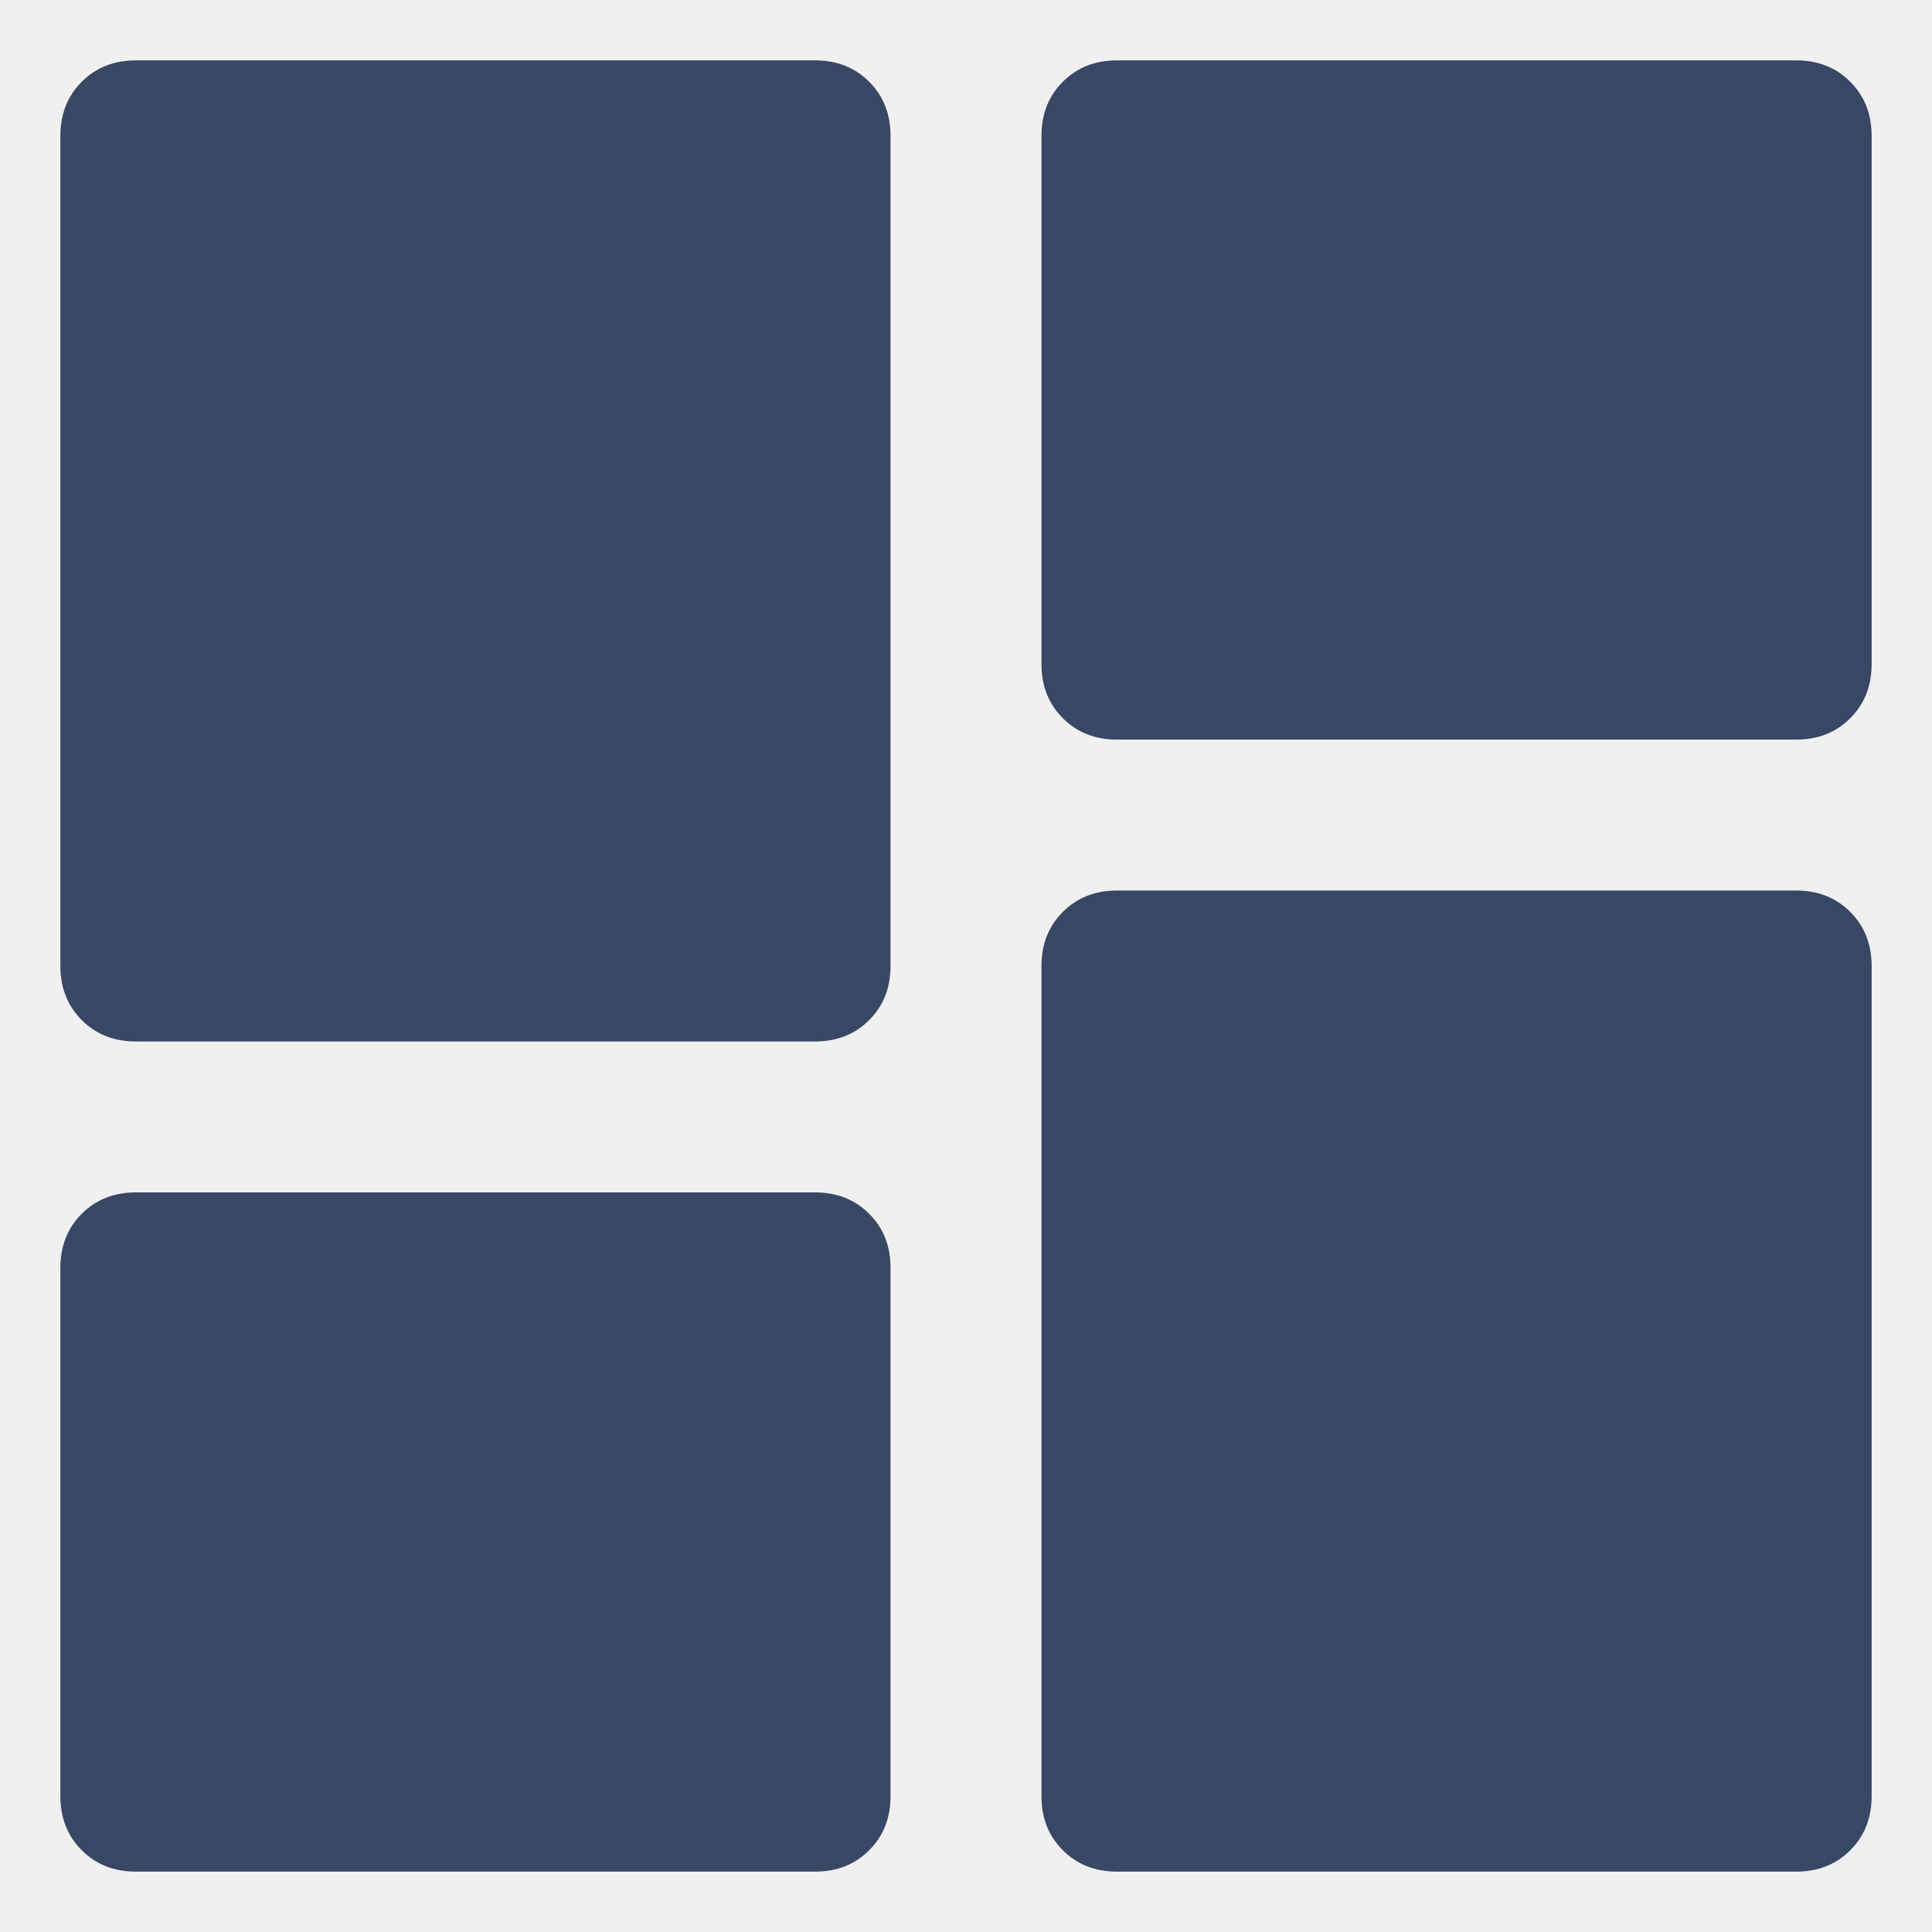
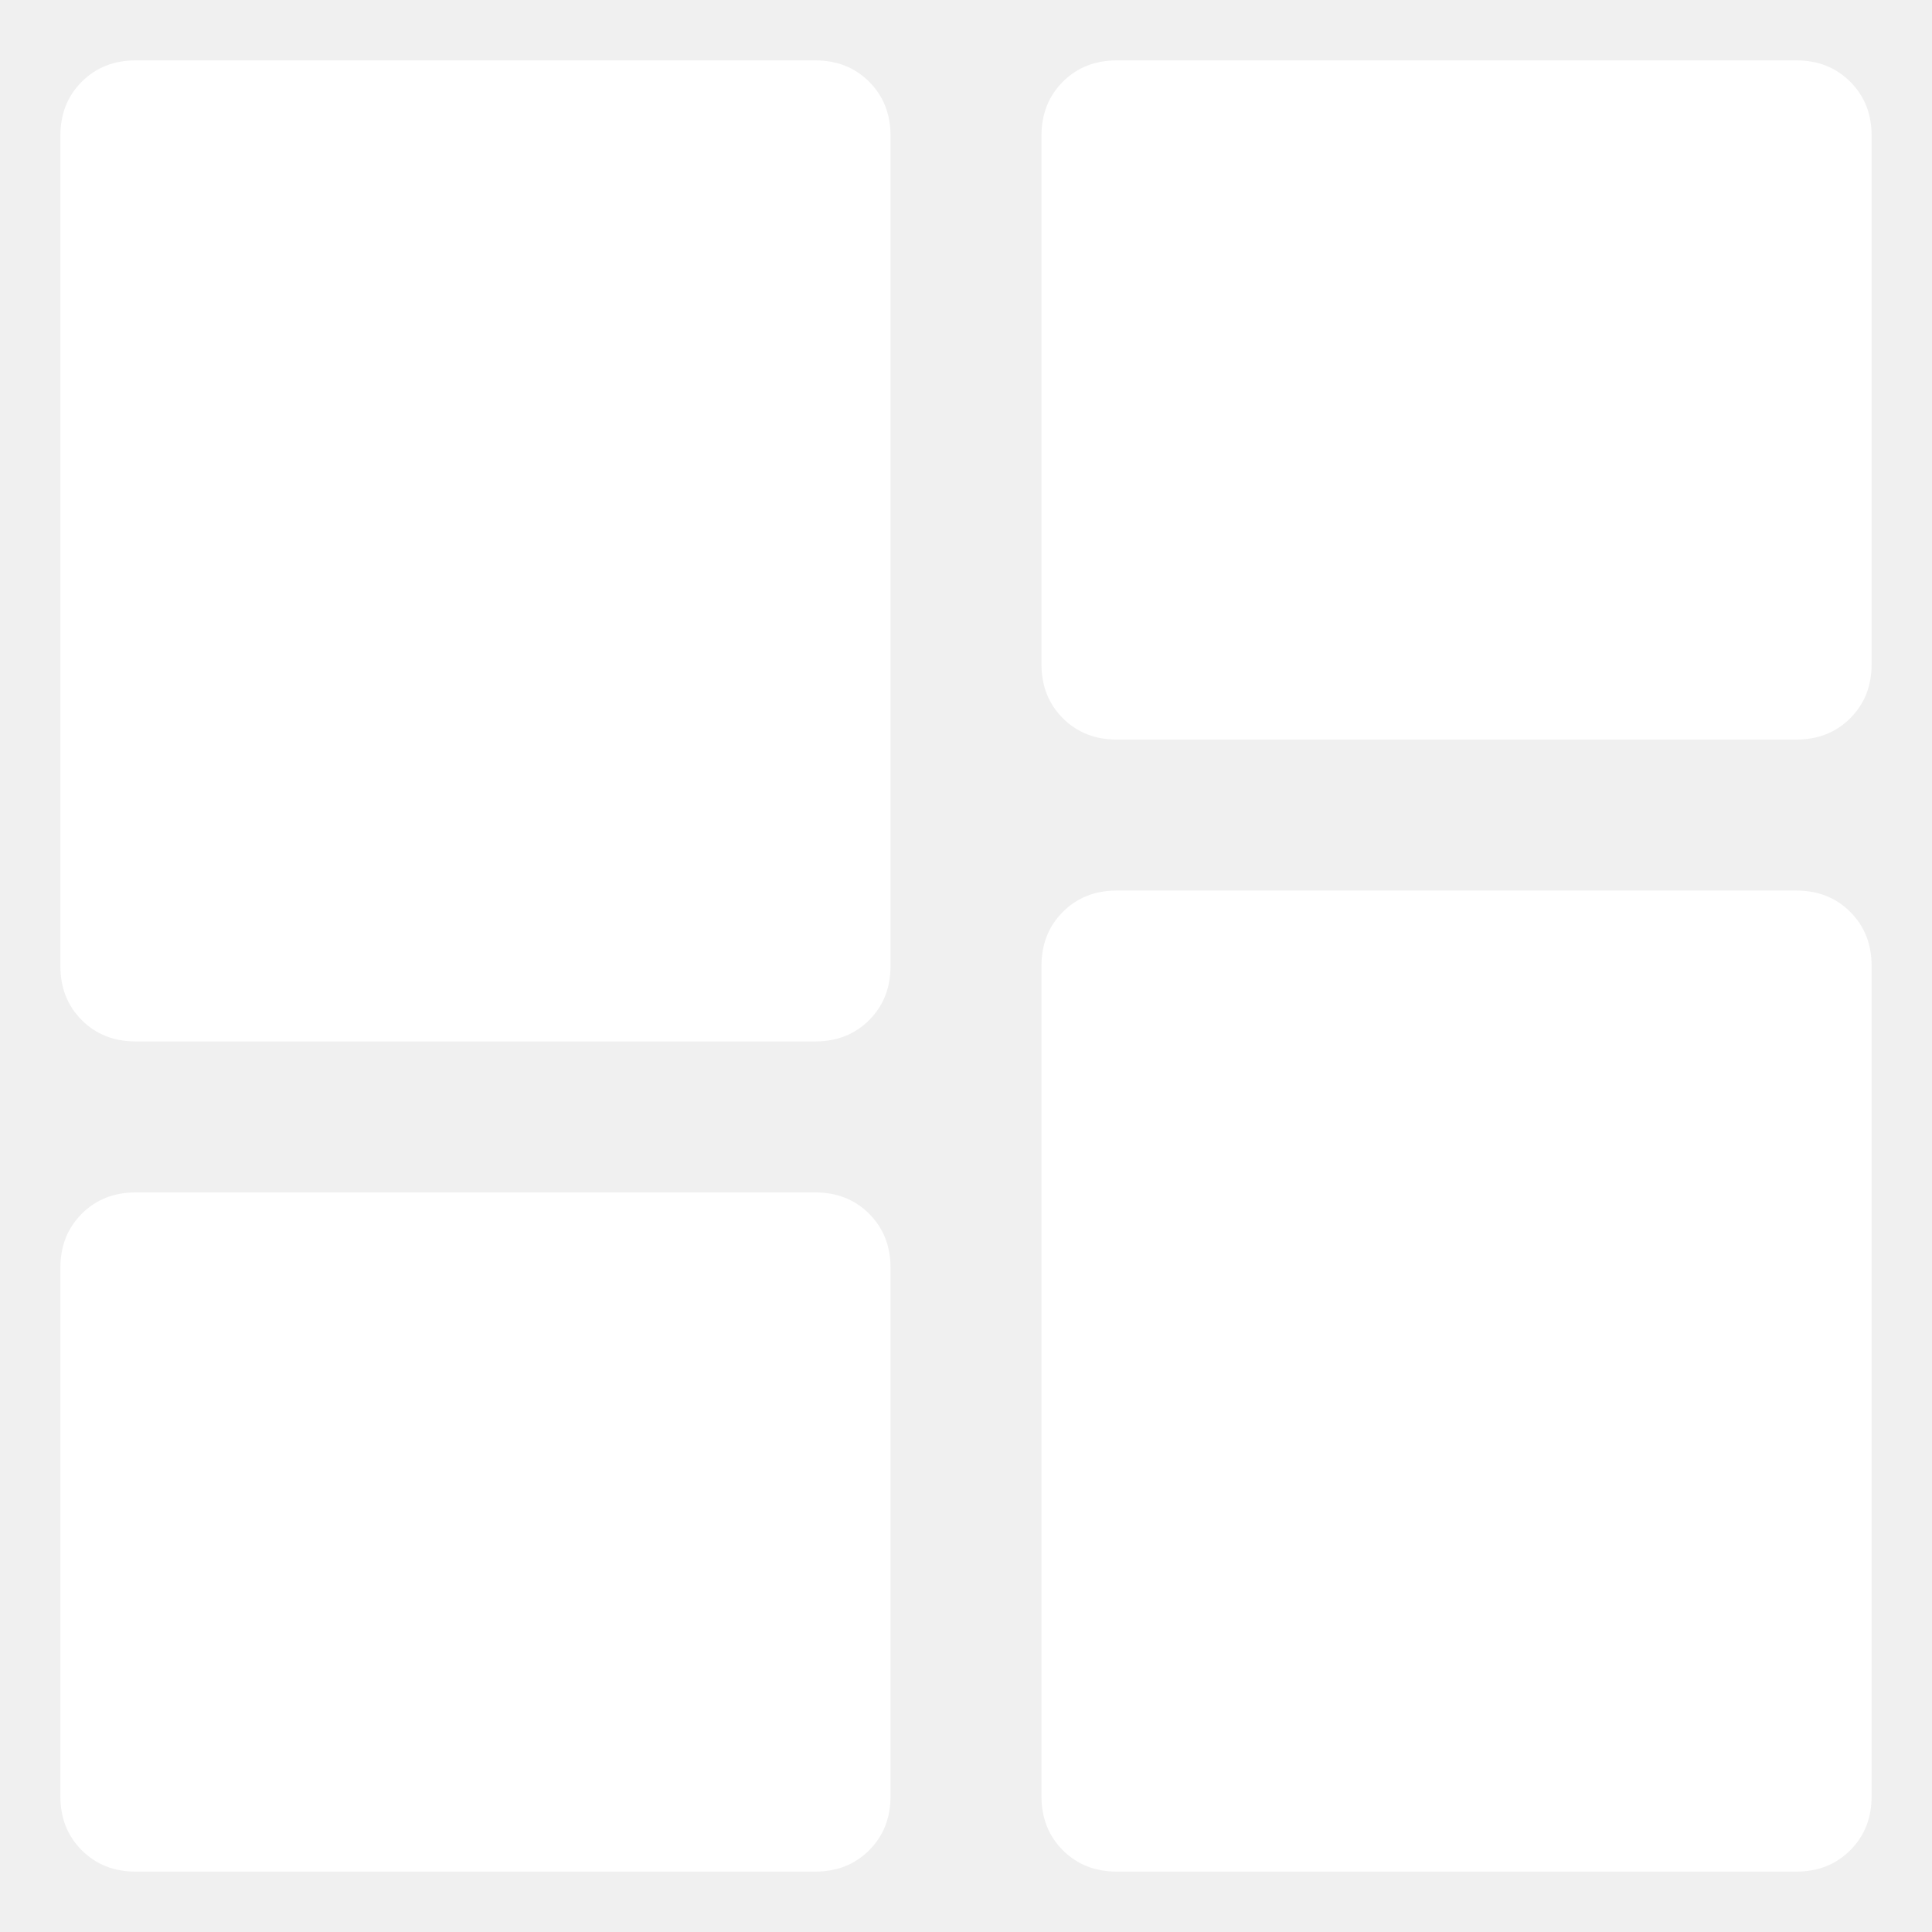
<svg xmlns="http://www.w3.org/2000/svg" width="16" height="16" viewBox="0 0 16 16" fill="none">
-   <path d="M8.625 5.5V1.125C8.625 0.944 8.684 0.795 8.802 0.677C8.92 0.559 9.069 0.5 9.25 0.5H14.875C15.056 0.5 15.205 0.559 15.323 0.677C15.441 0.795 15.5 0.944 15.5 1.125V5.5C15.5 5.681 15.441 5.83 15.323 5.948C15.205 6.066 15.056 6.125 14.875 6.125H9.25C9.069 6.125 8.92 6.066 8.802 5.948C8.684 5.83 8.625 5.681 8.625 5.5ZM0.5 8V1.125C0.5 0.944 0.559 0.795 0.677 0.677C0.795 0.559 0.944 0.5 1.125 0.5H6.75C6.931 0.5 7.08 0.559 7.198 0.677C7.316 0.795 7.375 0.944 7.375 1.125V8C7.375 8.181 7.316 8.33 7.198 8.448C7.08 8.566 6.931 8.625 6.75 8.625H1.125C0.944 8.625 0.795 8.566 0.677 8.448C0.559 8.33 0.5 8.181 0.5 8ZM8.625 14.875V8C8.625 7.819 8.684 7.67 8.802 7.552C8.92 7.434 9.069 7.375 9.25 7.375H14.875C15.056 7.375 15.205 7.434 15.323 7.552C15.441 7.67 15.5 7.819 15.5 8V14.875C15.5 15.056 15.441 15.205 15.323 15.323C15.205 15.441 15.056 15.5 14.875 15.5H9.25C9.069 15.5 8.92 15.441 8.802 15.323C8.684 15.205 8.625 15.056 8.625 14.875ZM0.5 14.875V10.5C0.5 10.319 0.559 10.17 0.677 10.052C0.795 9.934 0.944 9.875 1.125 9.875H6.75C6.931 9.875 7.08 9.934 7.198 10.052C7.316 10.17 7.375 10.319 7.375 10.5V14.875C7.375 15.056 7.316 15.205 7.198 15.323C7.08 15.441 6.931 15.5 6.75 15.5H1.125C0.944 15.5 0.795 15.441 0.677 15.323C0.559 15.205 0.5 15.056 0.5 14.875Z" fill="#384764" />
+   <path d="M8.625 5.5V1.125C8.625 0.944 8.684 0.795 8.802 0.677C8.92 0.559 9.069 0.5 9.25 0.5H14.875C15.056 0.5 15.205 0.559 15.323 0.677C15.441 0.795 15.5 0.944 15.5 1.125V5.5C15.5 5.681 15.441 5.83 15.323 5.948C15.205 6.066 15.056 6.125 14.875 6.125H9.25C9.069 6.125 8.92 6.066 8.802 5.948C8.684 5.83 8.625 5.681 8.625 5.5ZM0.5 8V1.125C0.5 0.944 0.559 0.795 0.677 0.677C0.795 0.559 0.944 0.5 1.125 0.5H6.75C6.931 0.5 7.08 0.559 7.198 0.677C7.316 0.795 7.375 0.944 7.375 1.125V8C7.375 8.181 7.316 8.33 7.198 8.448C7.08 8.566 6.931 8.625 6.75 8.625H1.125C0.944 8.625 0.795 8.566 0.677 8.448C0.559 8.33 0.5 8.181 0.5 8ZM8.625 14.875V8C8.625 7.819 8.684 7.67 8.802 7.552C8.92 7.434 9.069 7.375 9.25 7.375H14.875C15.056 7.375 15.205 7.434 15.323 7.552C15.441 7.67 15.5 7.819 15.5 8V14.875C15.5 15.056 15.441 15.205 15.323 15.323C15.205 15.441 15.056 15.5 14.875 15.5H9.25C9.069 15.5 8.92 15.441 8.802 15.323C8.684 15.205 8.625 15.056 8.625 14.875ZM0.5 14.875V10.5C0.5 10.319 0.559 10.17 0.677 10.052C0.795 9.934 0.944 9.875 1.125 9.875H6.75C6.931 9.875 7.08 9.934 7.198 10.052C7.316 10.17 7.375 10.319 7.375 10.5V14.875C7.375 15.056 7.316 15.205 7.198 15.323C7.08 15.441 6.931 15.5 6.75 15.5H1.125C0.944 15.5 0.795 15.441 0.677 15.323C0.559 15.205 0.5 15.056 0.5 14.875Z" fill="White" />
</svg>
